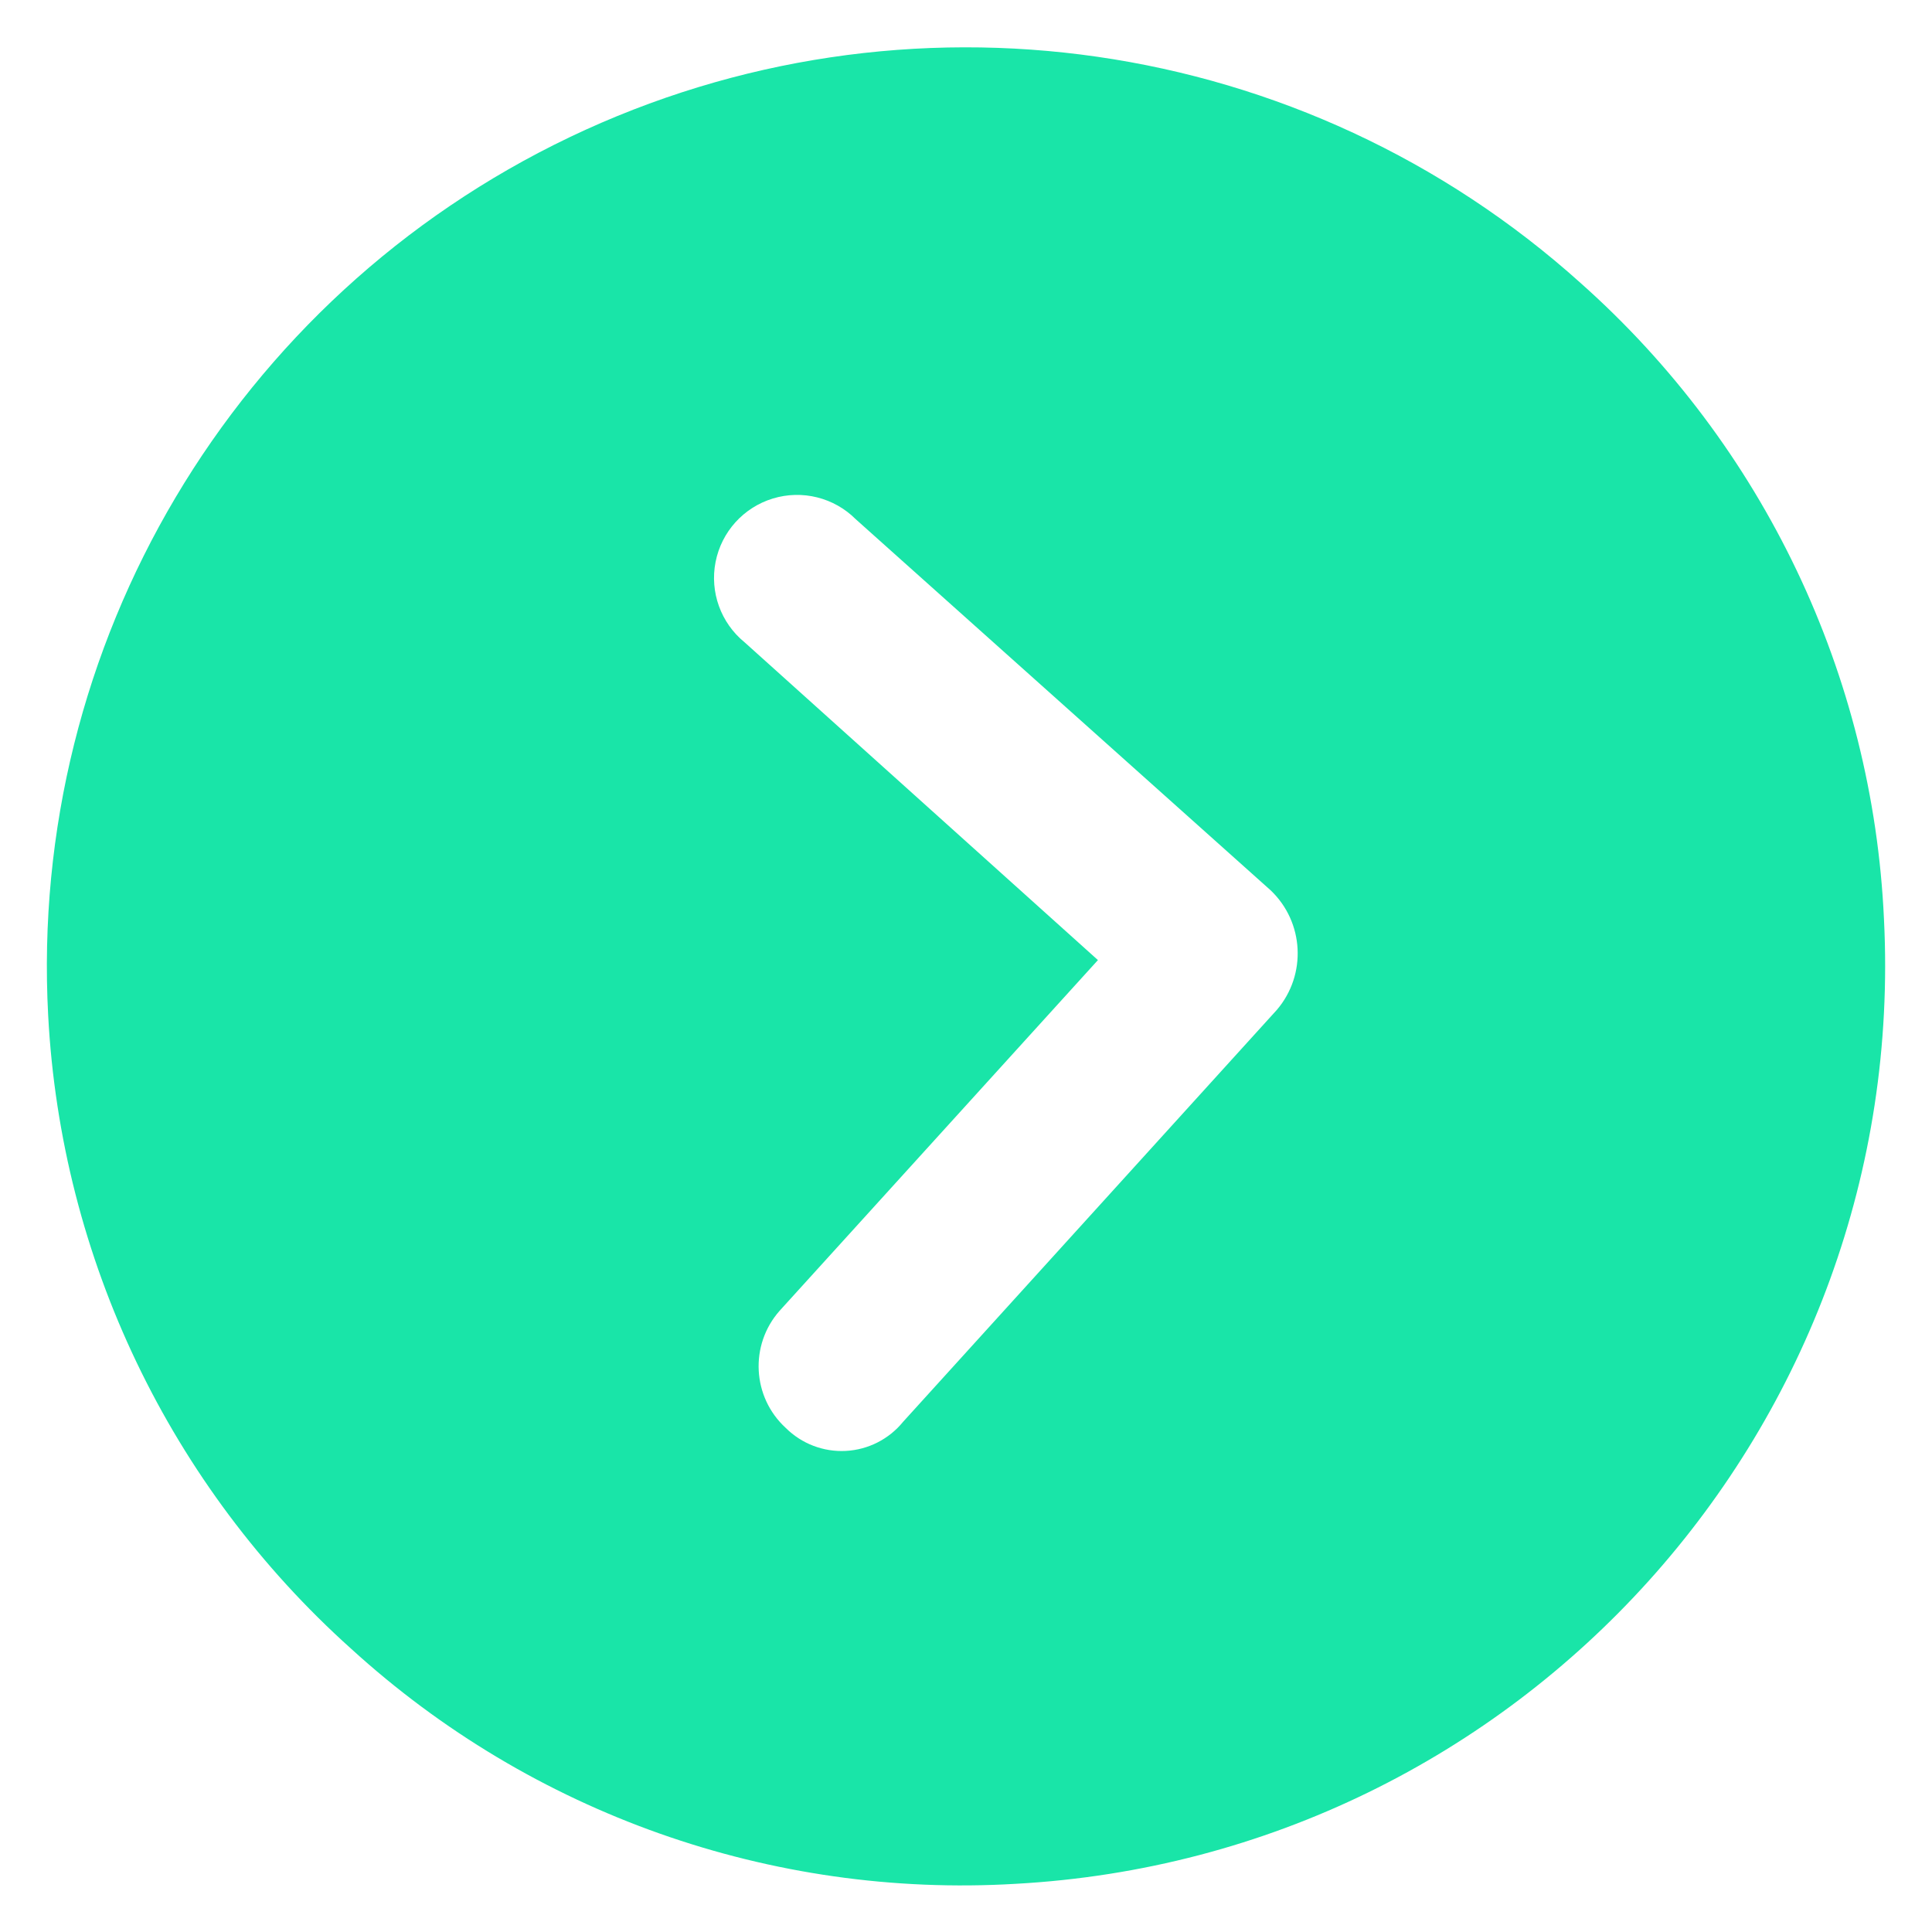
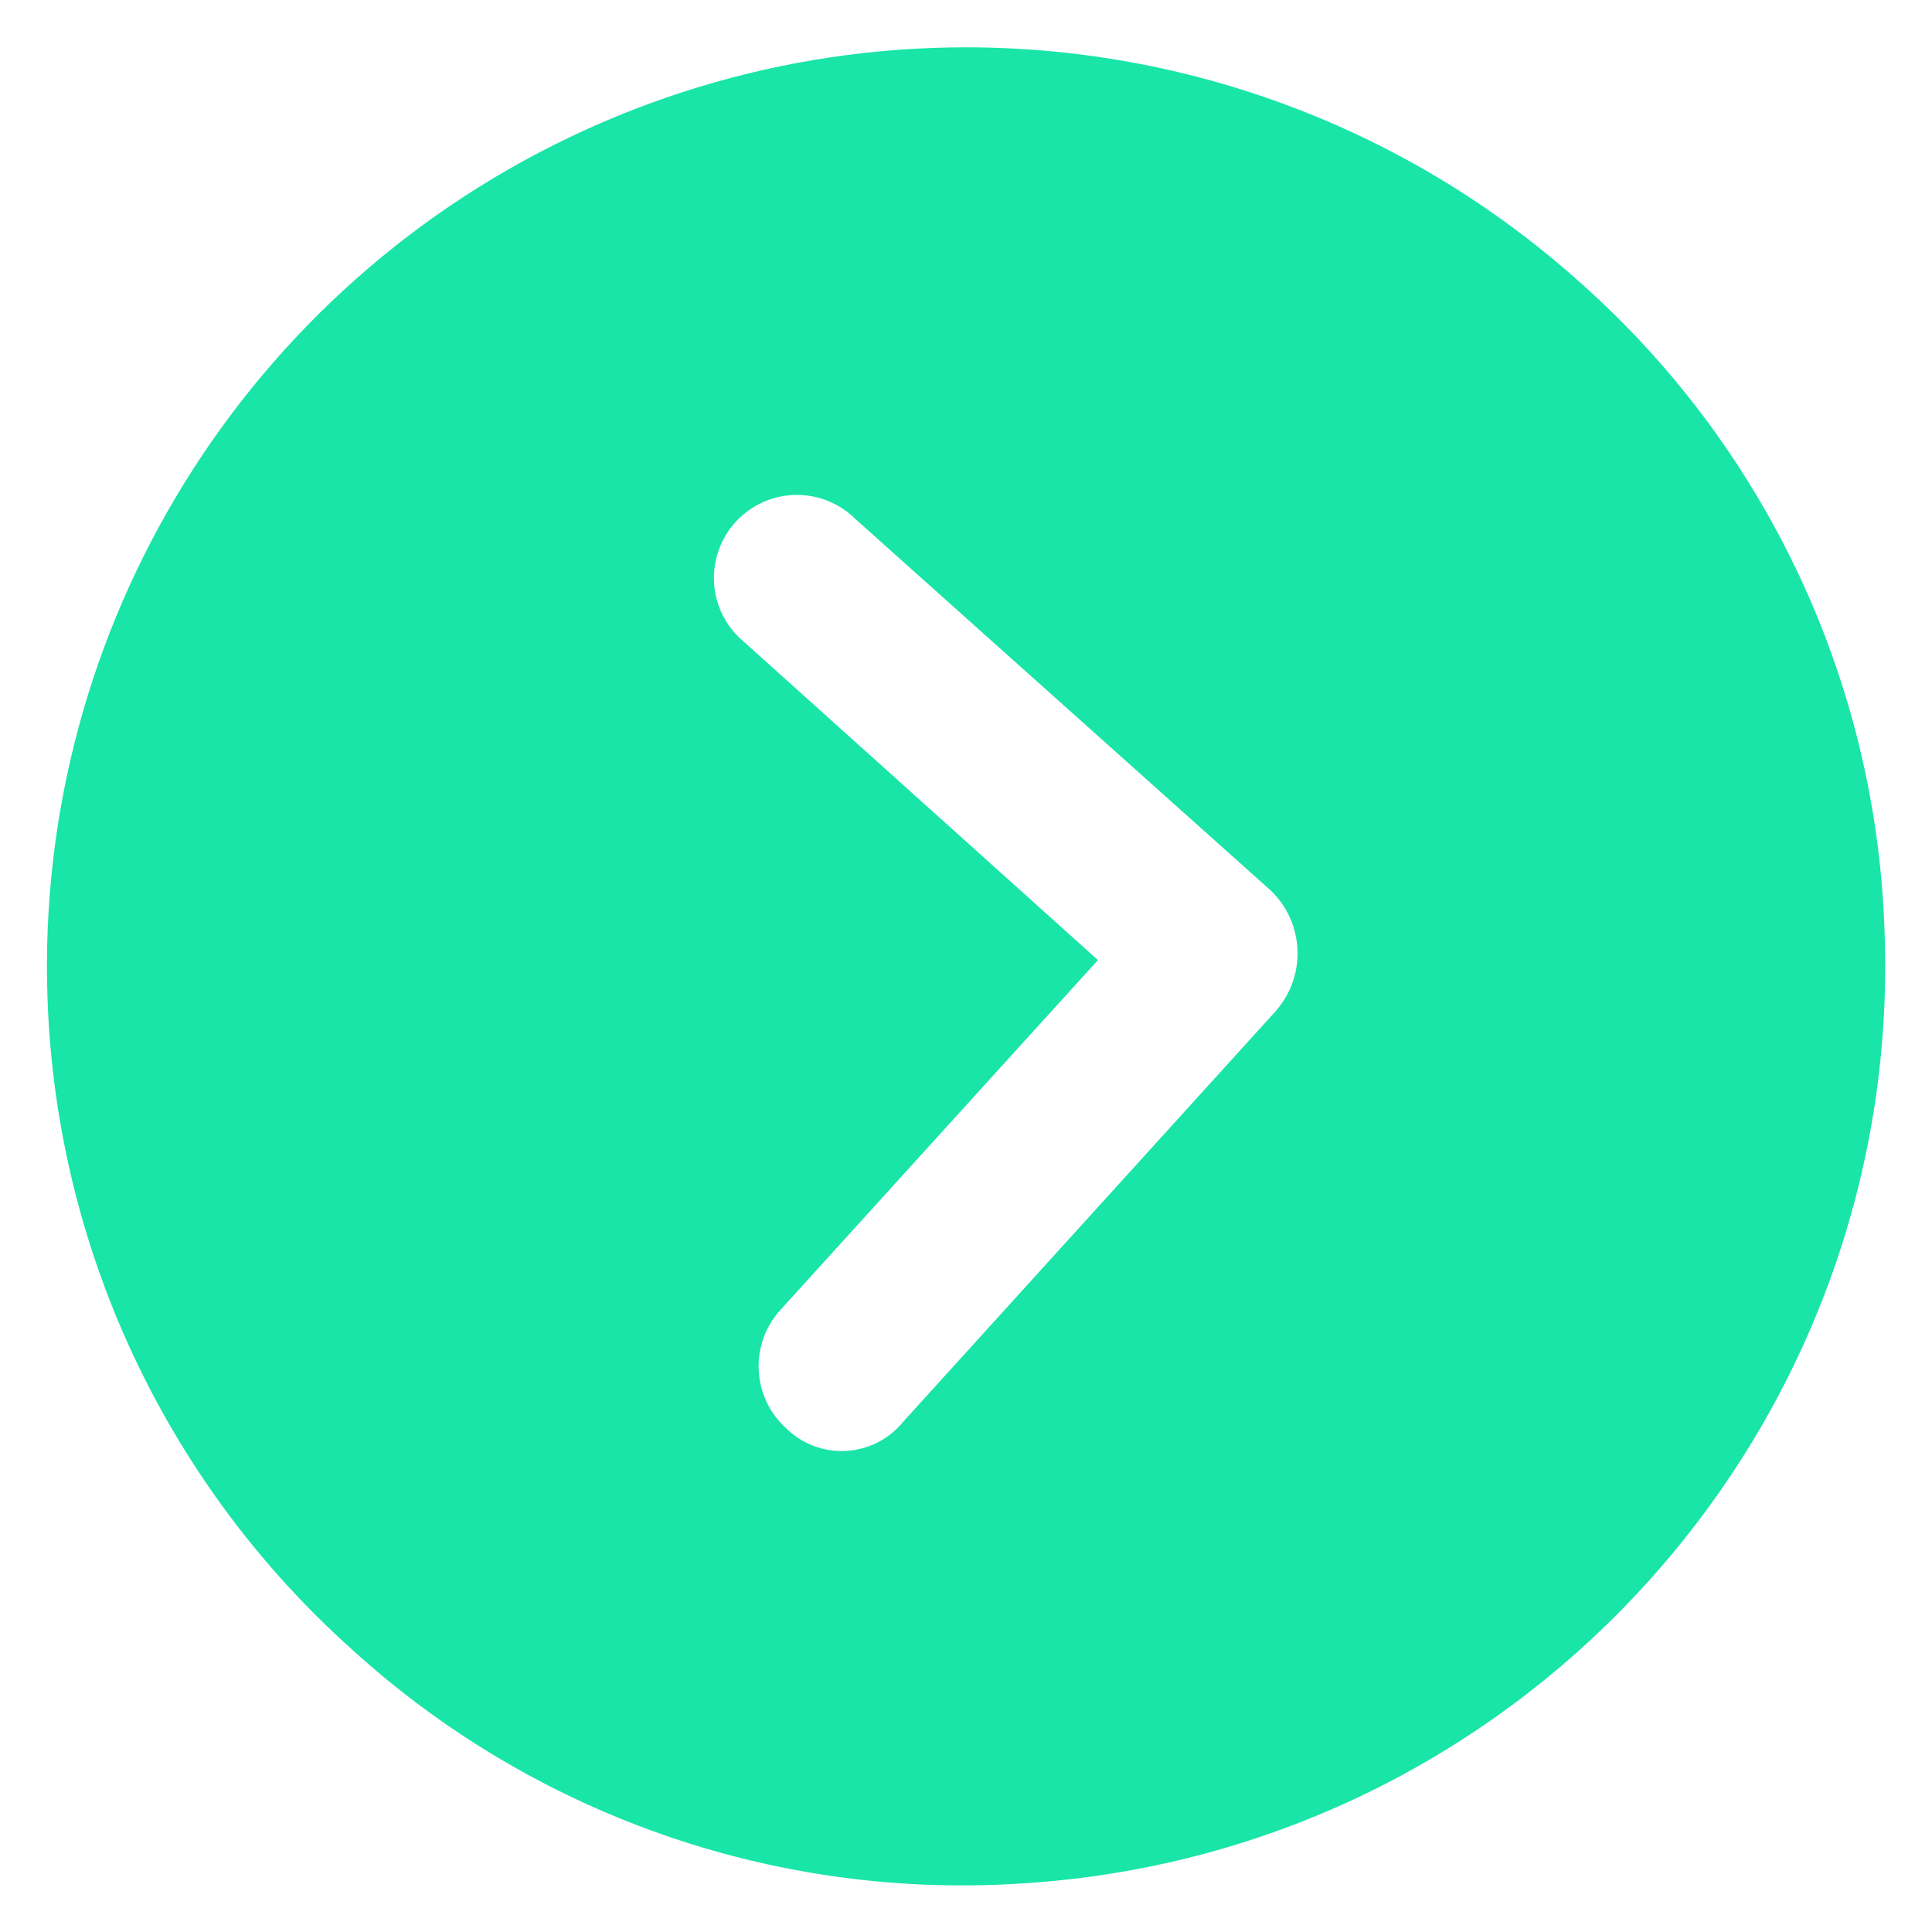
- <svg xmlns="http://www.w3.org/2000/svg" width="25.223" height="25.223" viewBox="0 0 25.223 25.223">
-   <defs>
-     <style>
-       .cls-1 {
-         fill: #19e5a8;
-         fill-rule: evenodd;
-       }
-     </style>
-   </defs>
-   <path id="noun-next-1442920" class="cls-1" d="M16.023,12.784,10.868,17.9a1.034,1.034,0,0,1-1.533,0,1.093,1.093,0,0,1,0-1.533l4.389-4.354L9.335,7.629A1.084,1.084,0,1,1,10.868,6.1l5.155,5.121A1.136,1.136,0,0,1,16.023,12.784ZM0,12.018a11.953,11.953,0,0,0,3.518,8.464A11.831,11.831,0,0,0,12.018,24,12.012,12.012,0,0,0,24,12.018a11.831,11.831,0,0,0-3.518-8.5A12,12,0,0,0,0,12.018Z" transform="translate(0 1.256) rotate(-3)" />
+ <svg xmlns="http://www.w3.org/2000/svg" width="25.223" height="25.223">
+   <path d="M16.67 13.184l-4.88 5.379a1.034 1.034 0 01-1.531.08 1.093 1.093 0 01-.08-1.531l4.155-4.578L9.72 8.386a1.084 1.084 0 111.451-1.607l5.416 4.844a1.136 1.136 0 01.082 1.56zM.63 13.258a11.953 11.953 0 003.956 8.268 11.831 11.831 0 008.673 3.068 12.012 12.012 0 0011.338-12.593 11.831 11.831 0 00-3.958-8.304 12 12 0 00-20.009 9.56z" fill="#19e5a8" fill-rule="evenodd" />
</svg>
